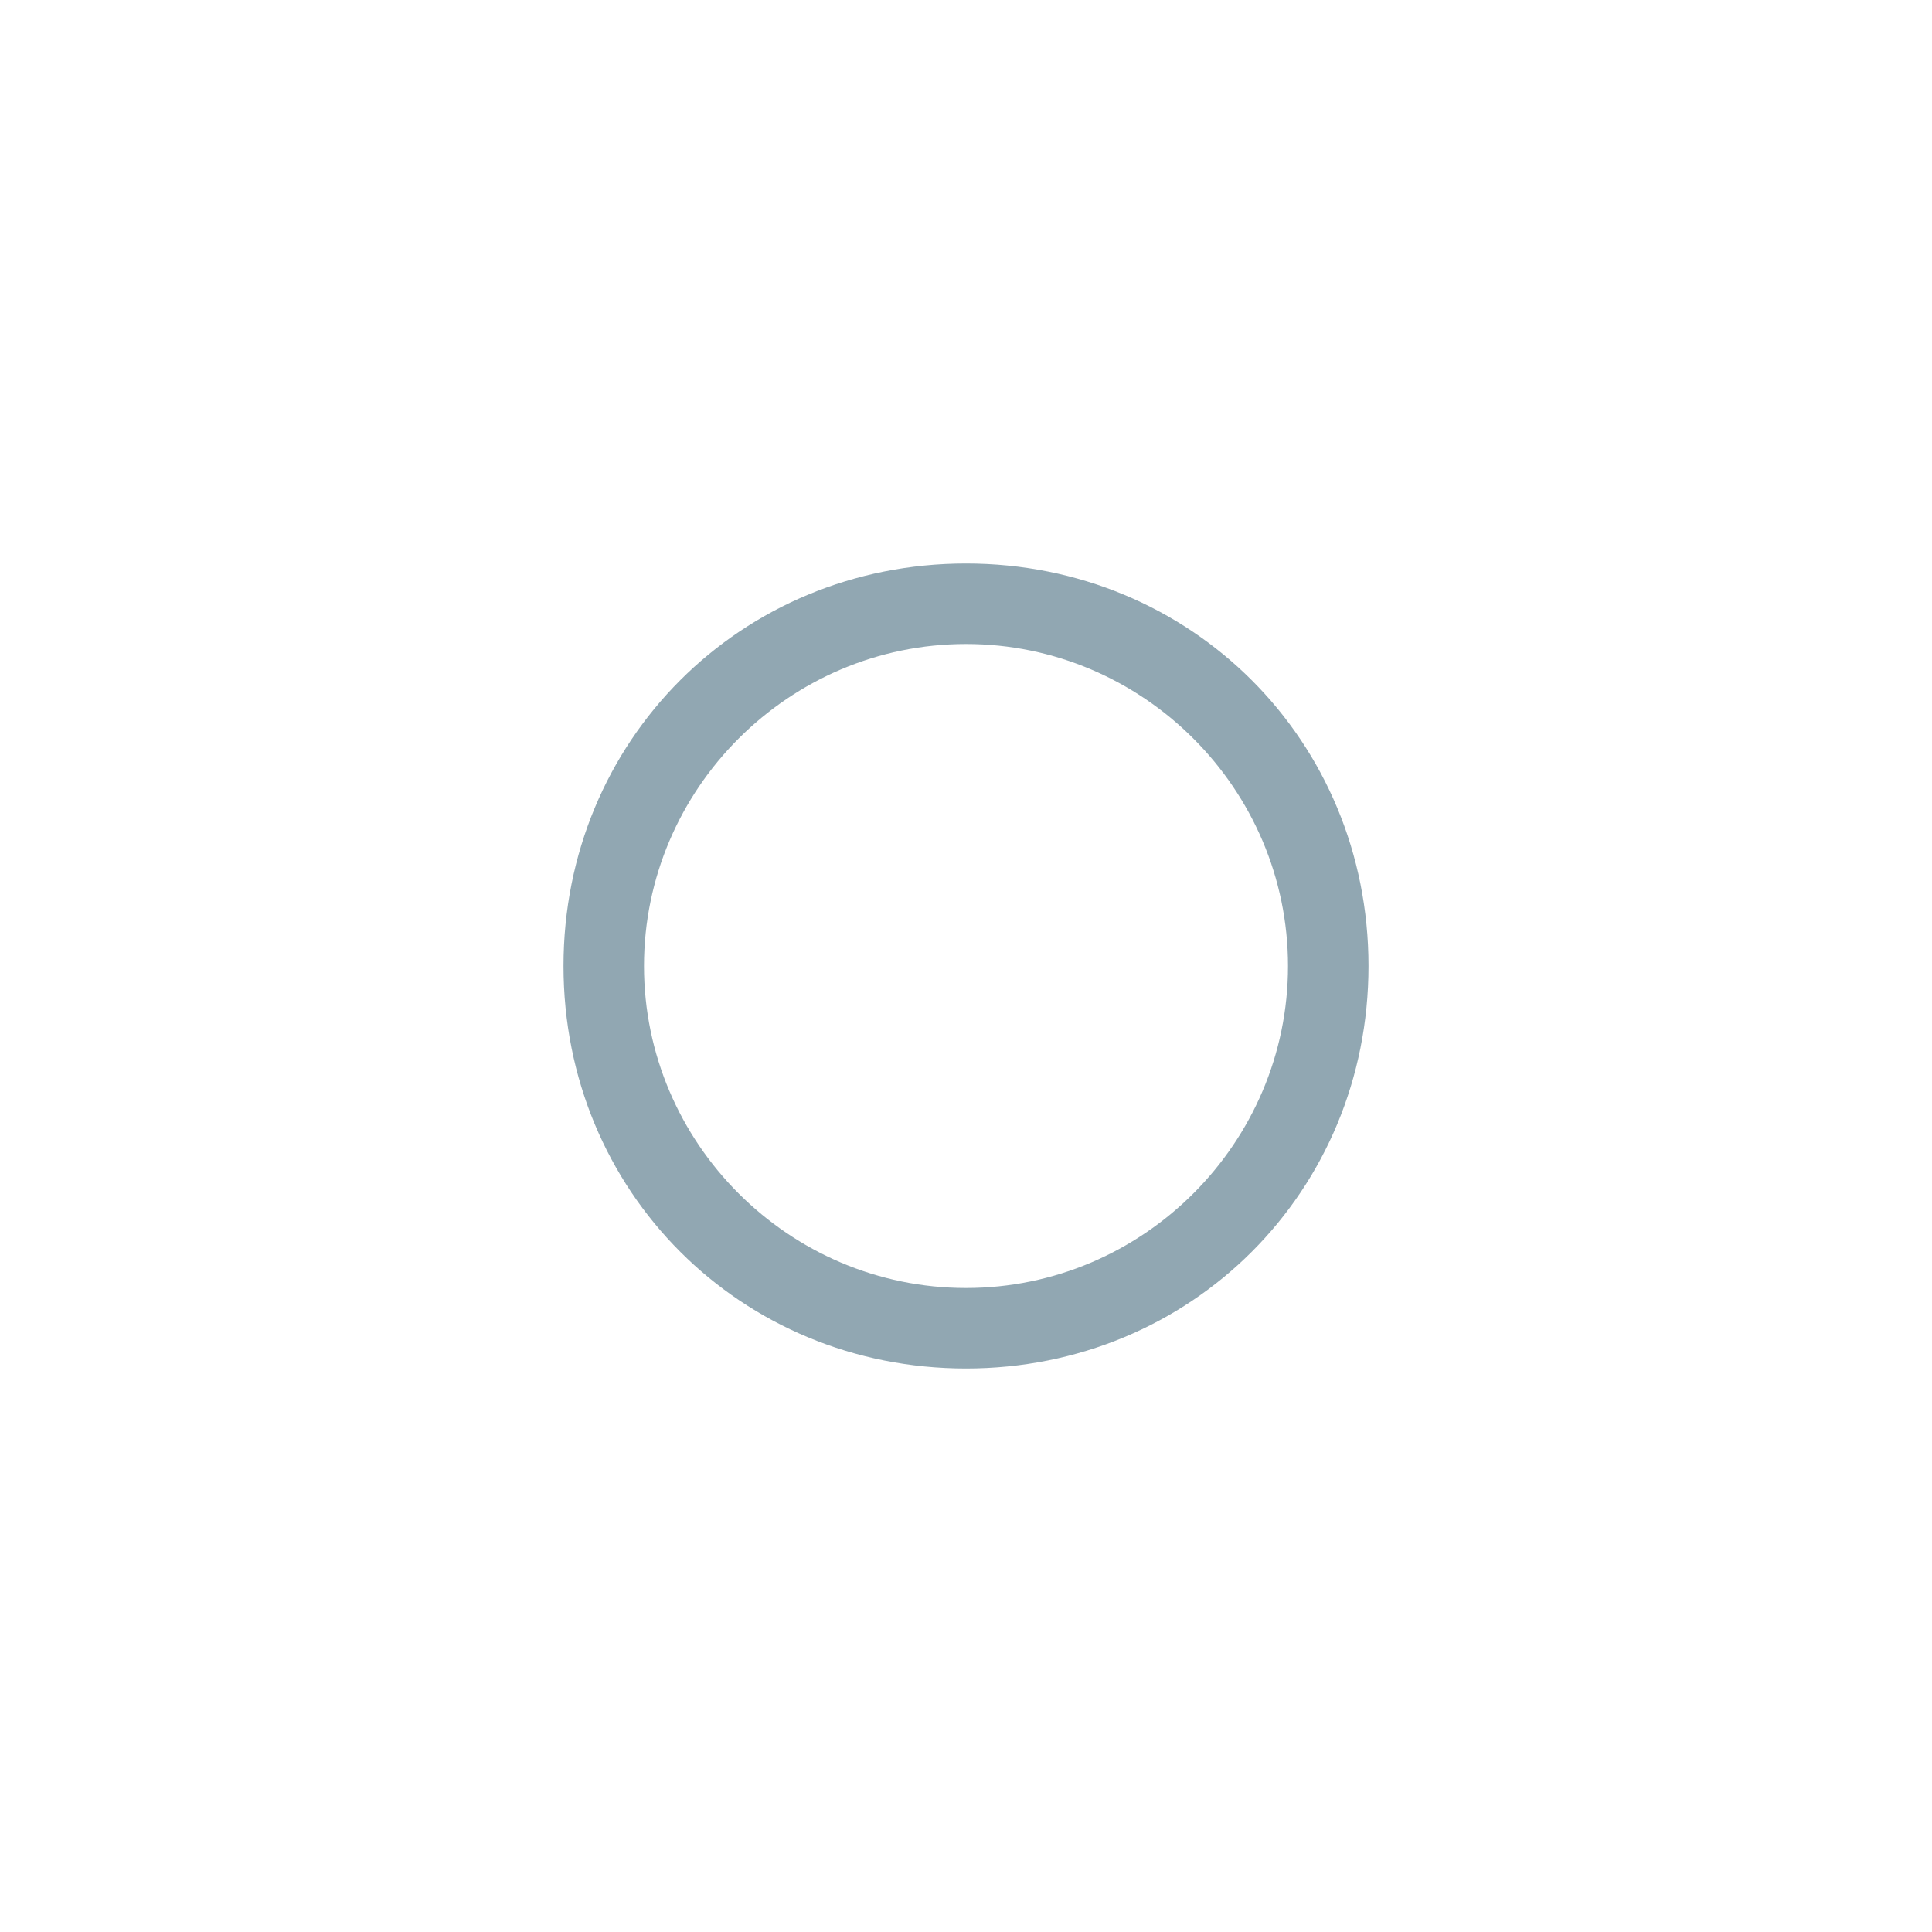
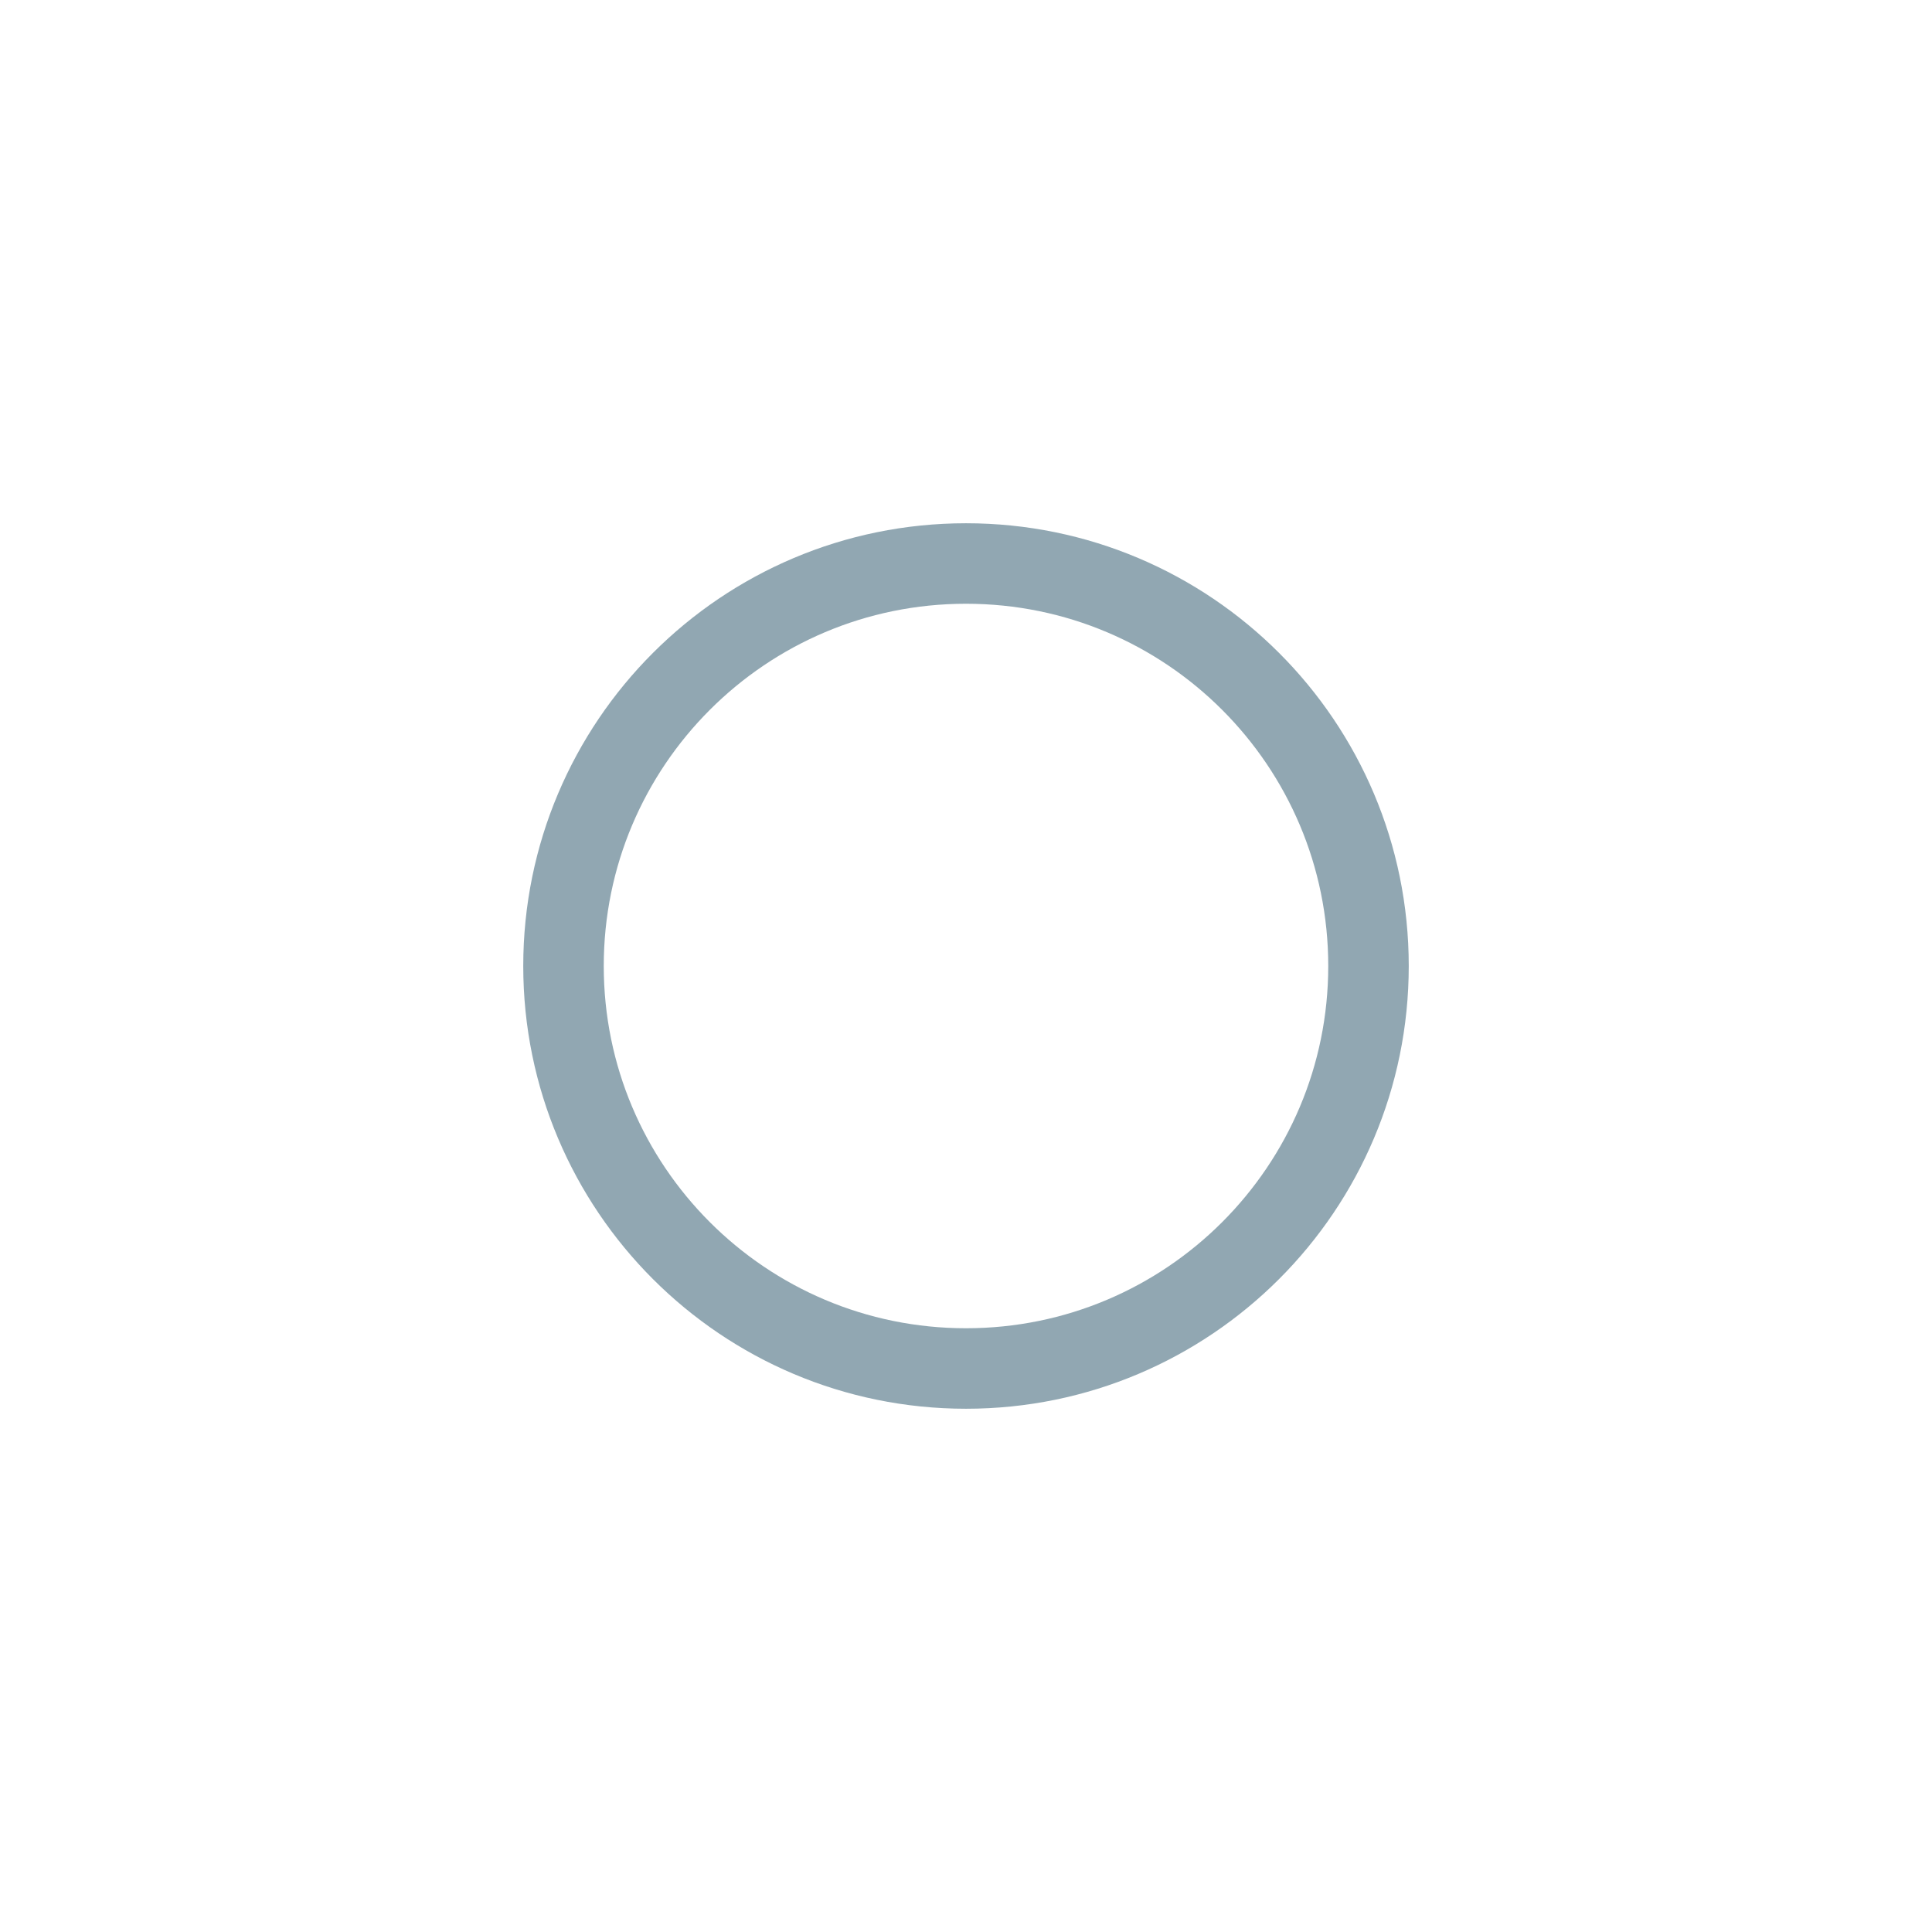
<svg xmlns="http://www.w3.org/2000/svg" version="1.1" id="Layer_5" x="0px" y="0px" viewBox="0 0 24 24" style="enable-background:new 0 0 24 24;" xml:space="preserve">
  <style type="text/css">
- 	.st0{fill:#91A7B2;}
- </style>
-   <path class="st0" d="M12,8c2.2,0,4,1.8,4,4s-1.8,4-4,4s-4-1.8-4-4S9.8,8,12,8 M12,7c-2.8,0-5,2.2-5,5s2.2,5,5,5s5-2.2,5-5  S14.8,7,12,7L12,7z" />
+ 		.st0{stroke:#91A7B2; fill: none}
+ 	</style>
+   <circle class="st0" cx="12" cy="12" r="5" />
</svg>
